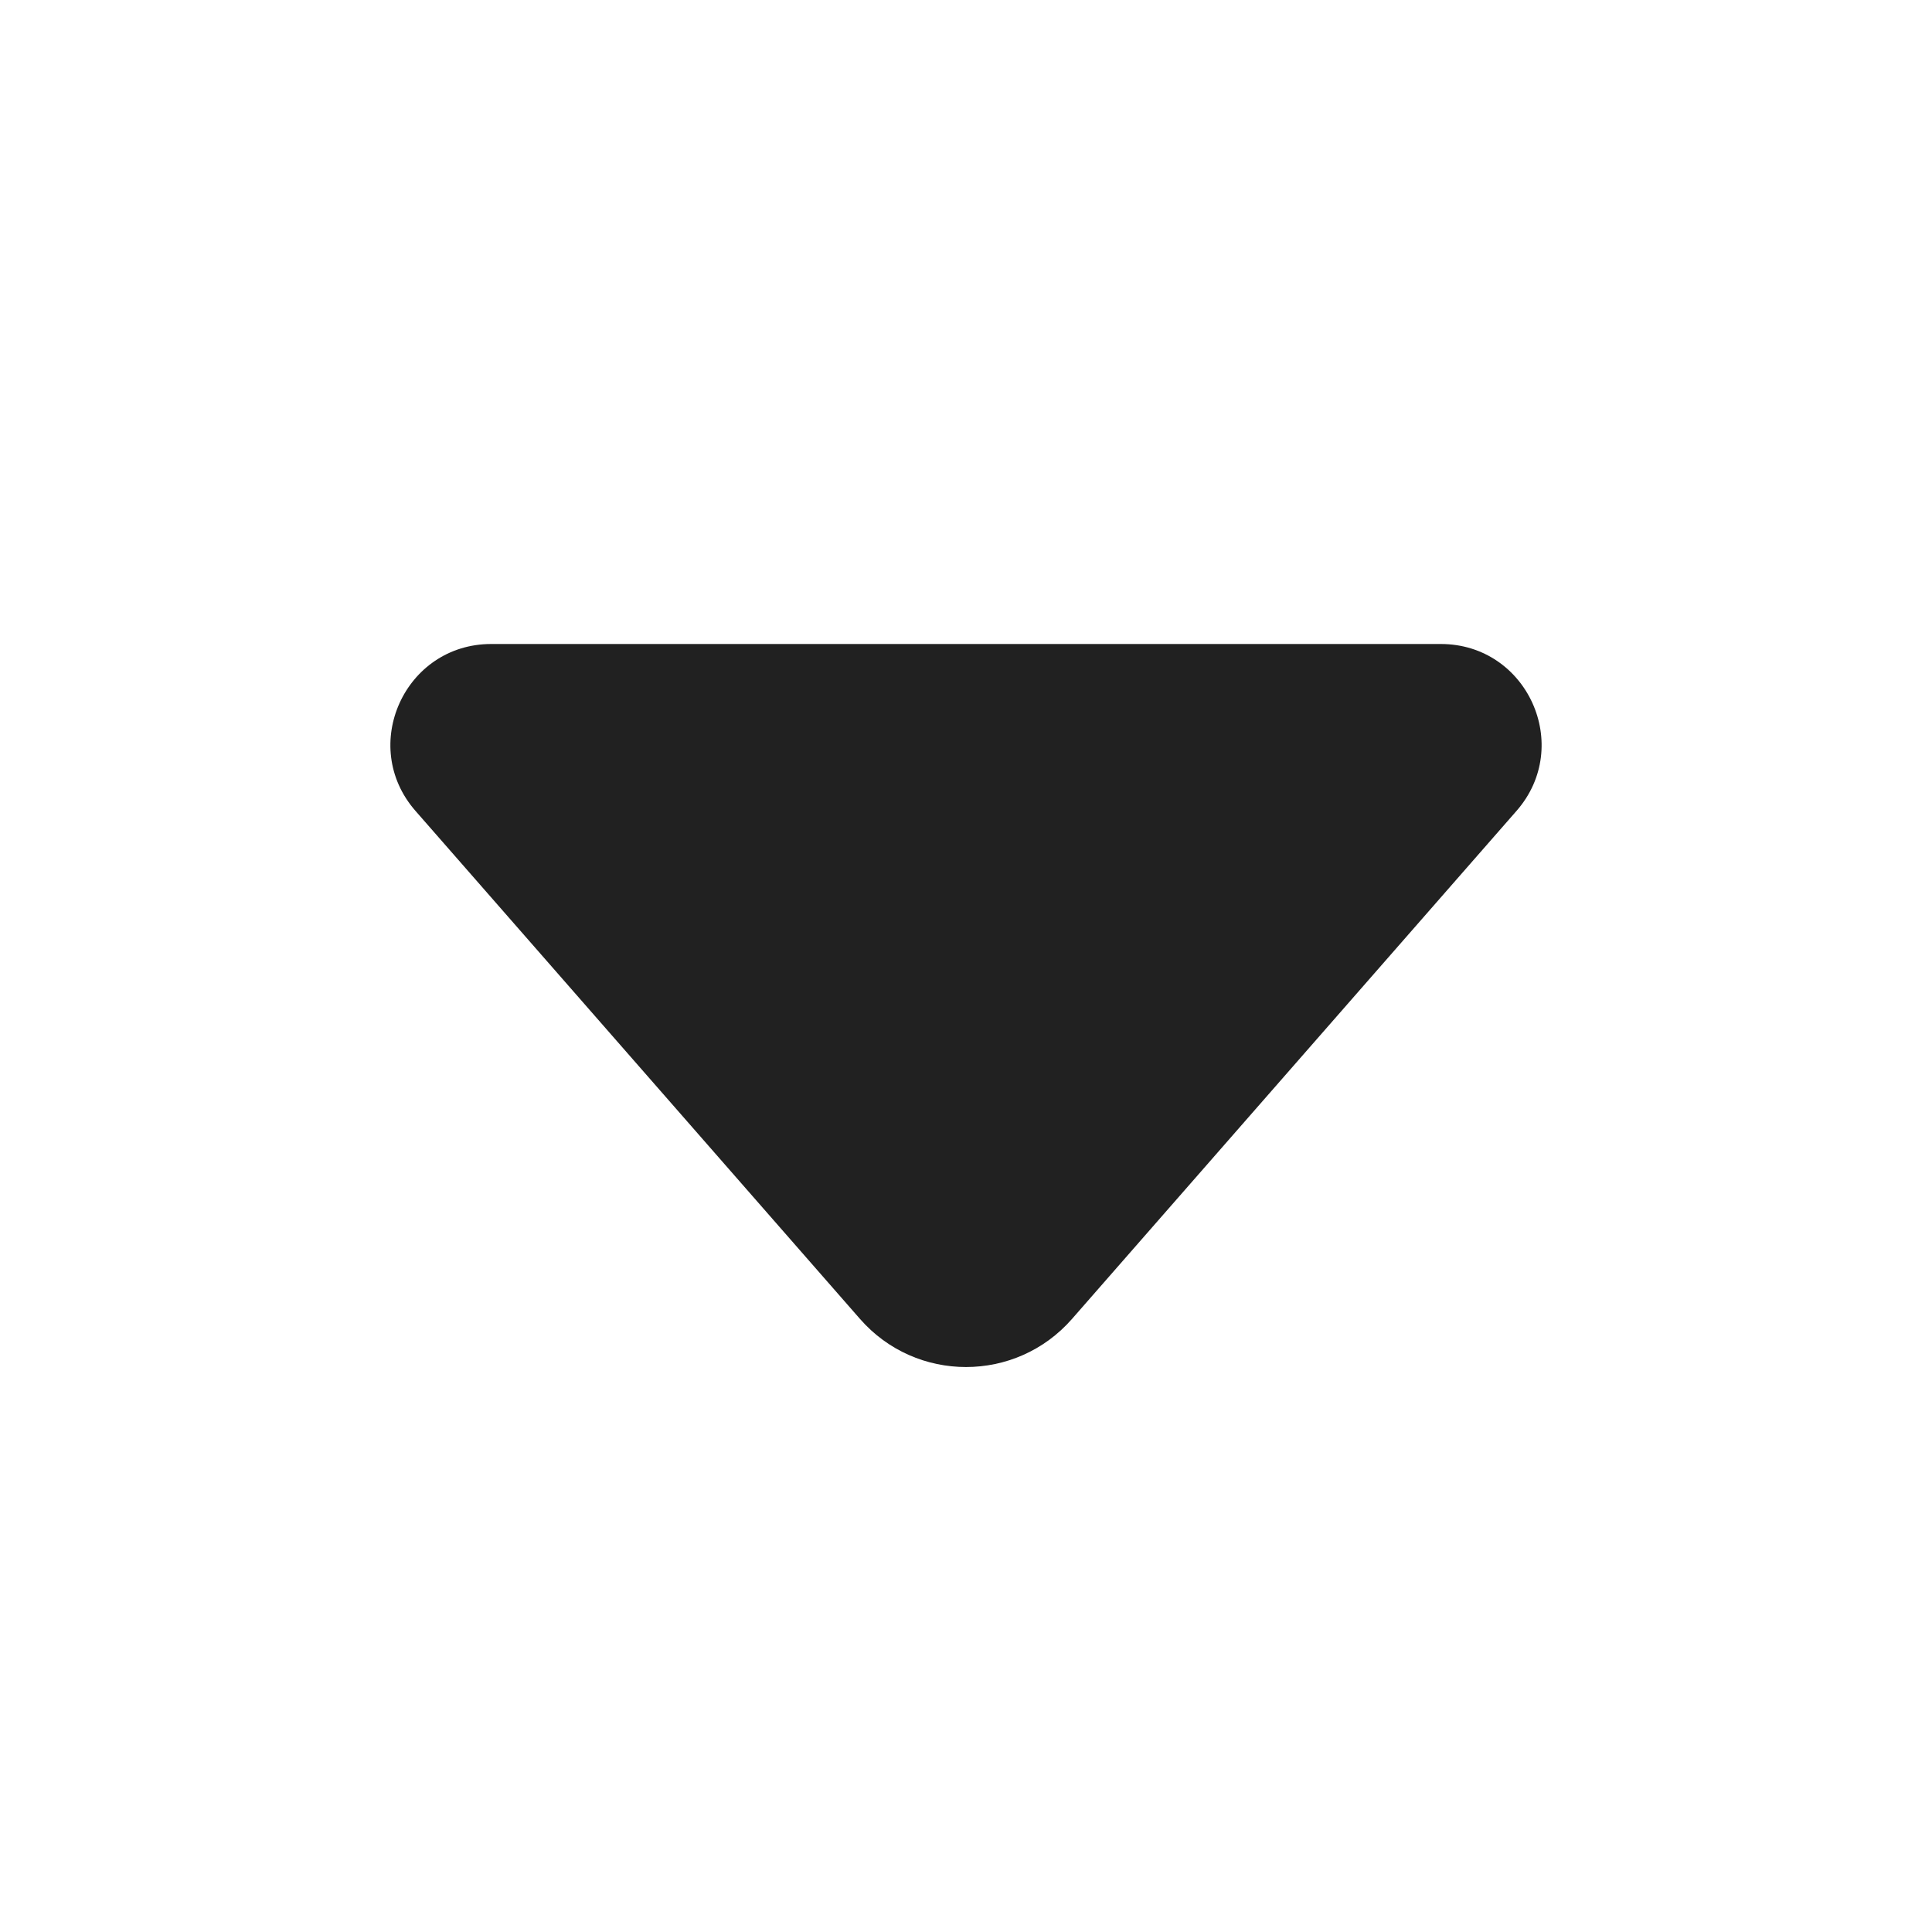
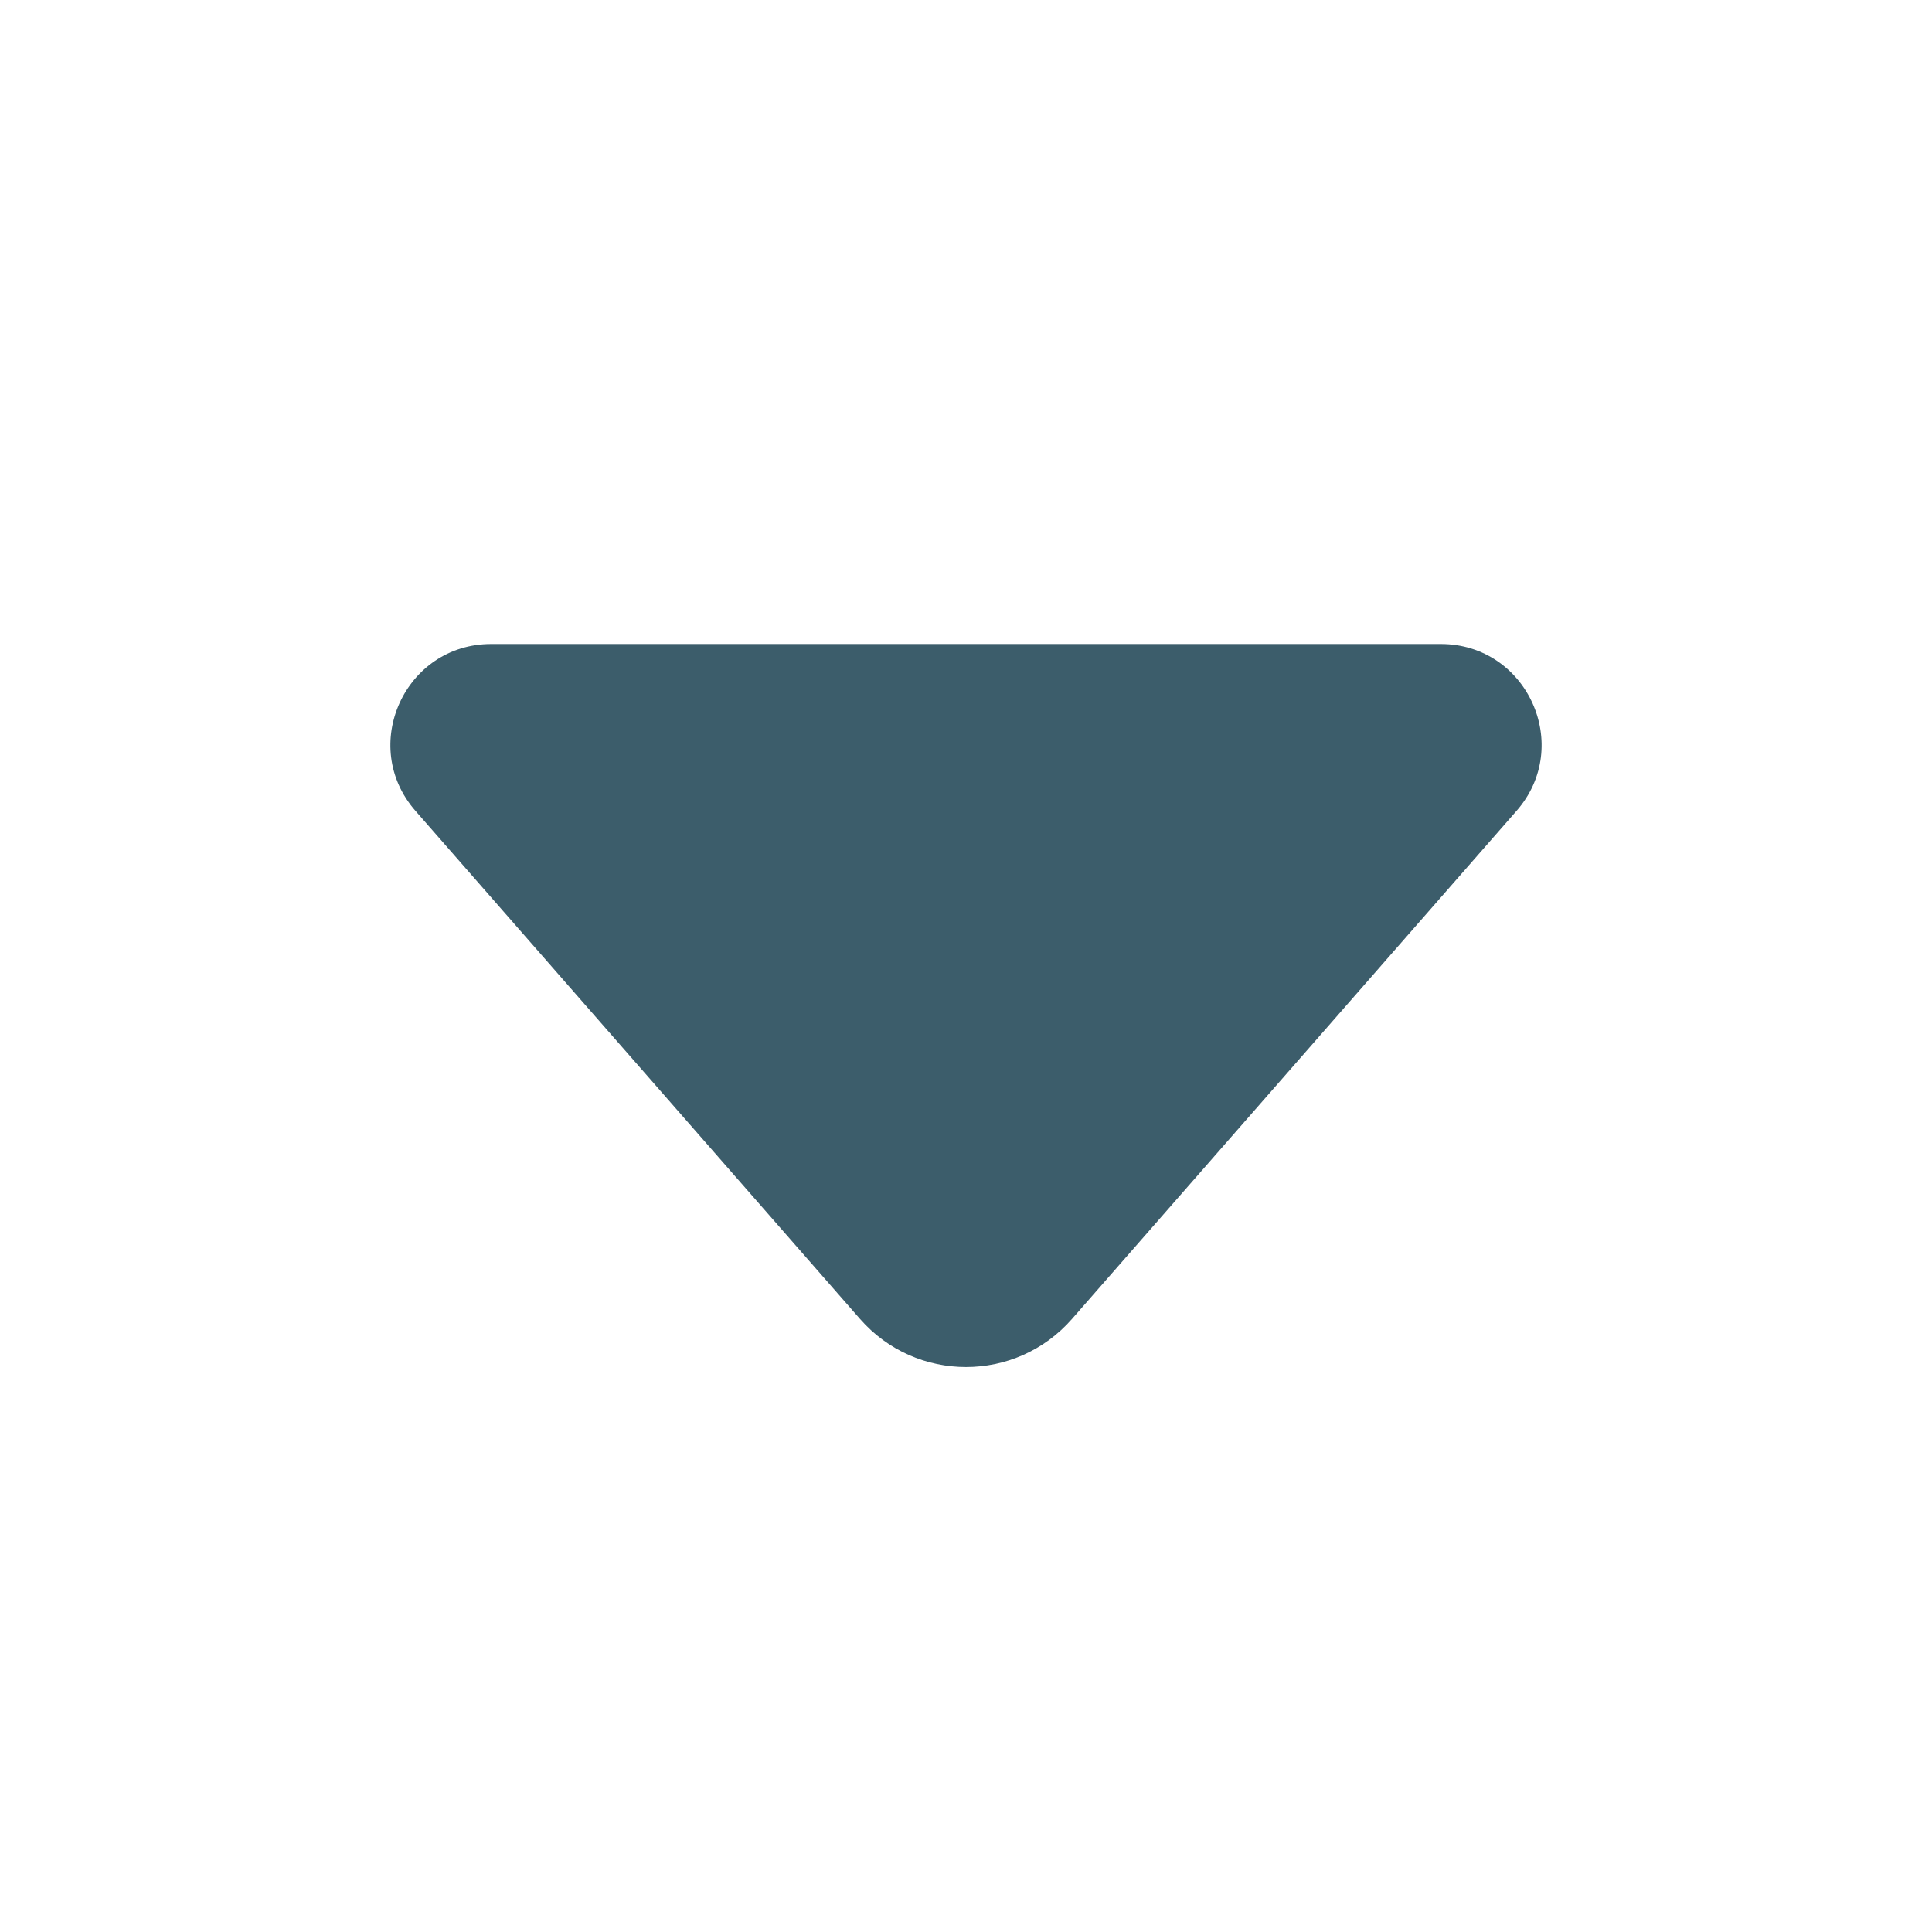
<svg xmlns="http://www.w3.org/2000/svg" width="20px" height="20px" viewBox="0 0 24 24" fill="#3c5d6b">
-   <path d="M6.102 8C5.028 8 4.454 9.265 5.161 10.073L10.683 16.384C11.38 17.181 12.62 17.181 13.317 16.384L18.839 10.073C19.546 9.265 18.972 8 17.898 8H6.102Z" fill="#212121" />
+   <path d="M6.102 8C5.028 8 4.454 9.265 5.161 10.073L10.683 16.384C11.38 17.181 12.62 17.181 13.317 16.384L18.839 10.073C19.546 9.265 18.972 8 17.898 8H6.102Z" fill="#3c5d6b" />
</svg>
